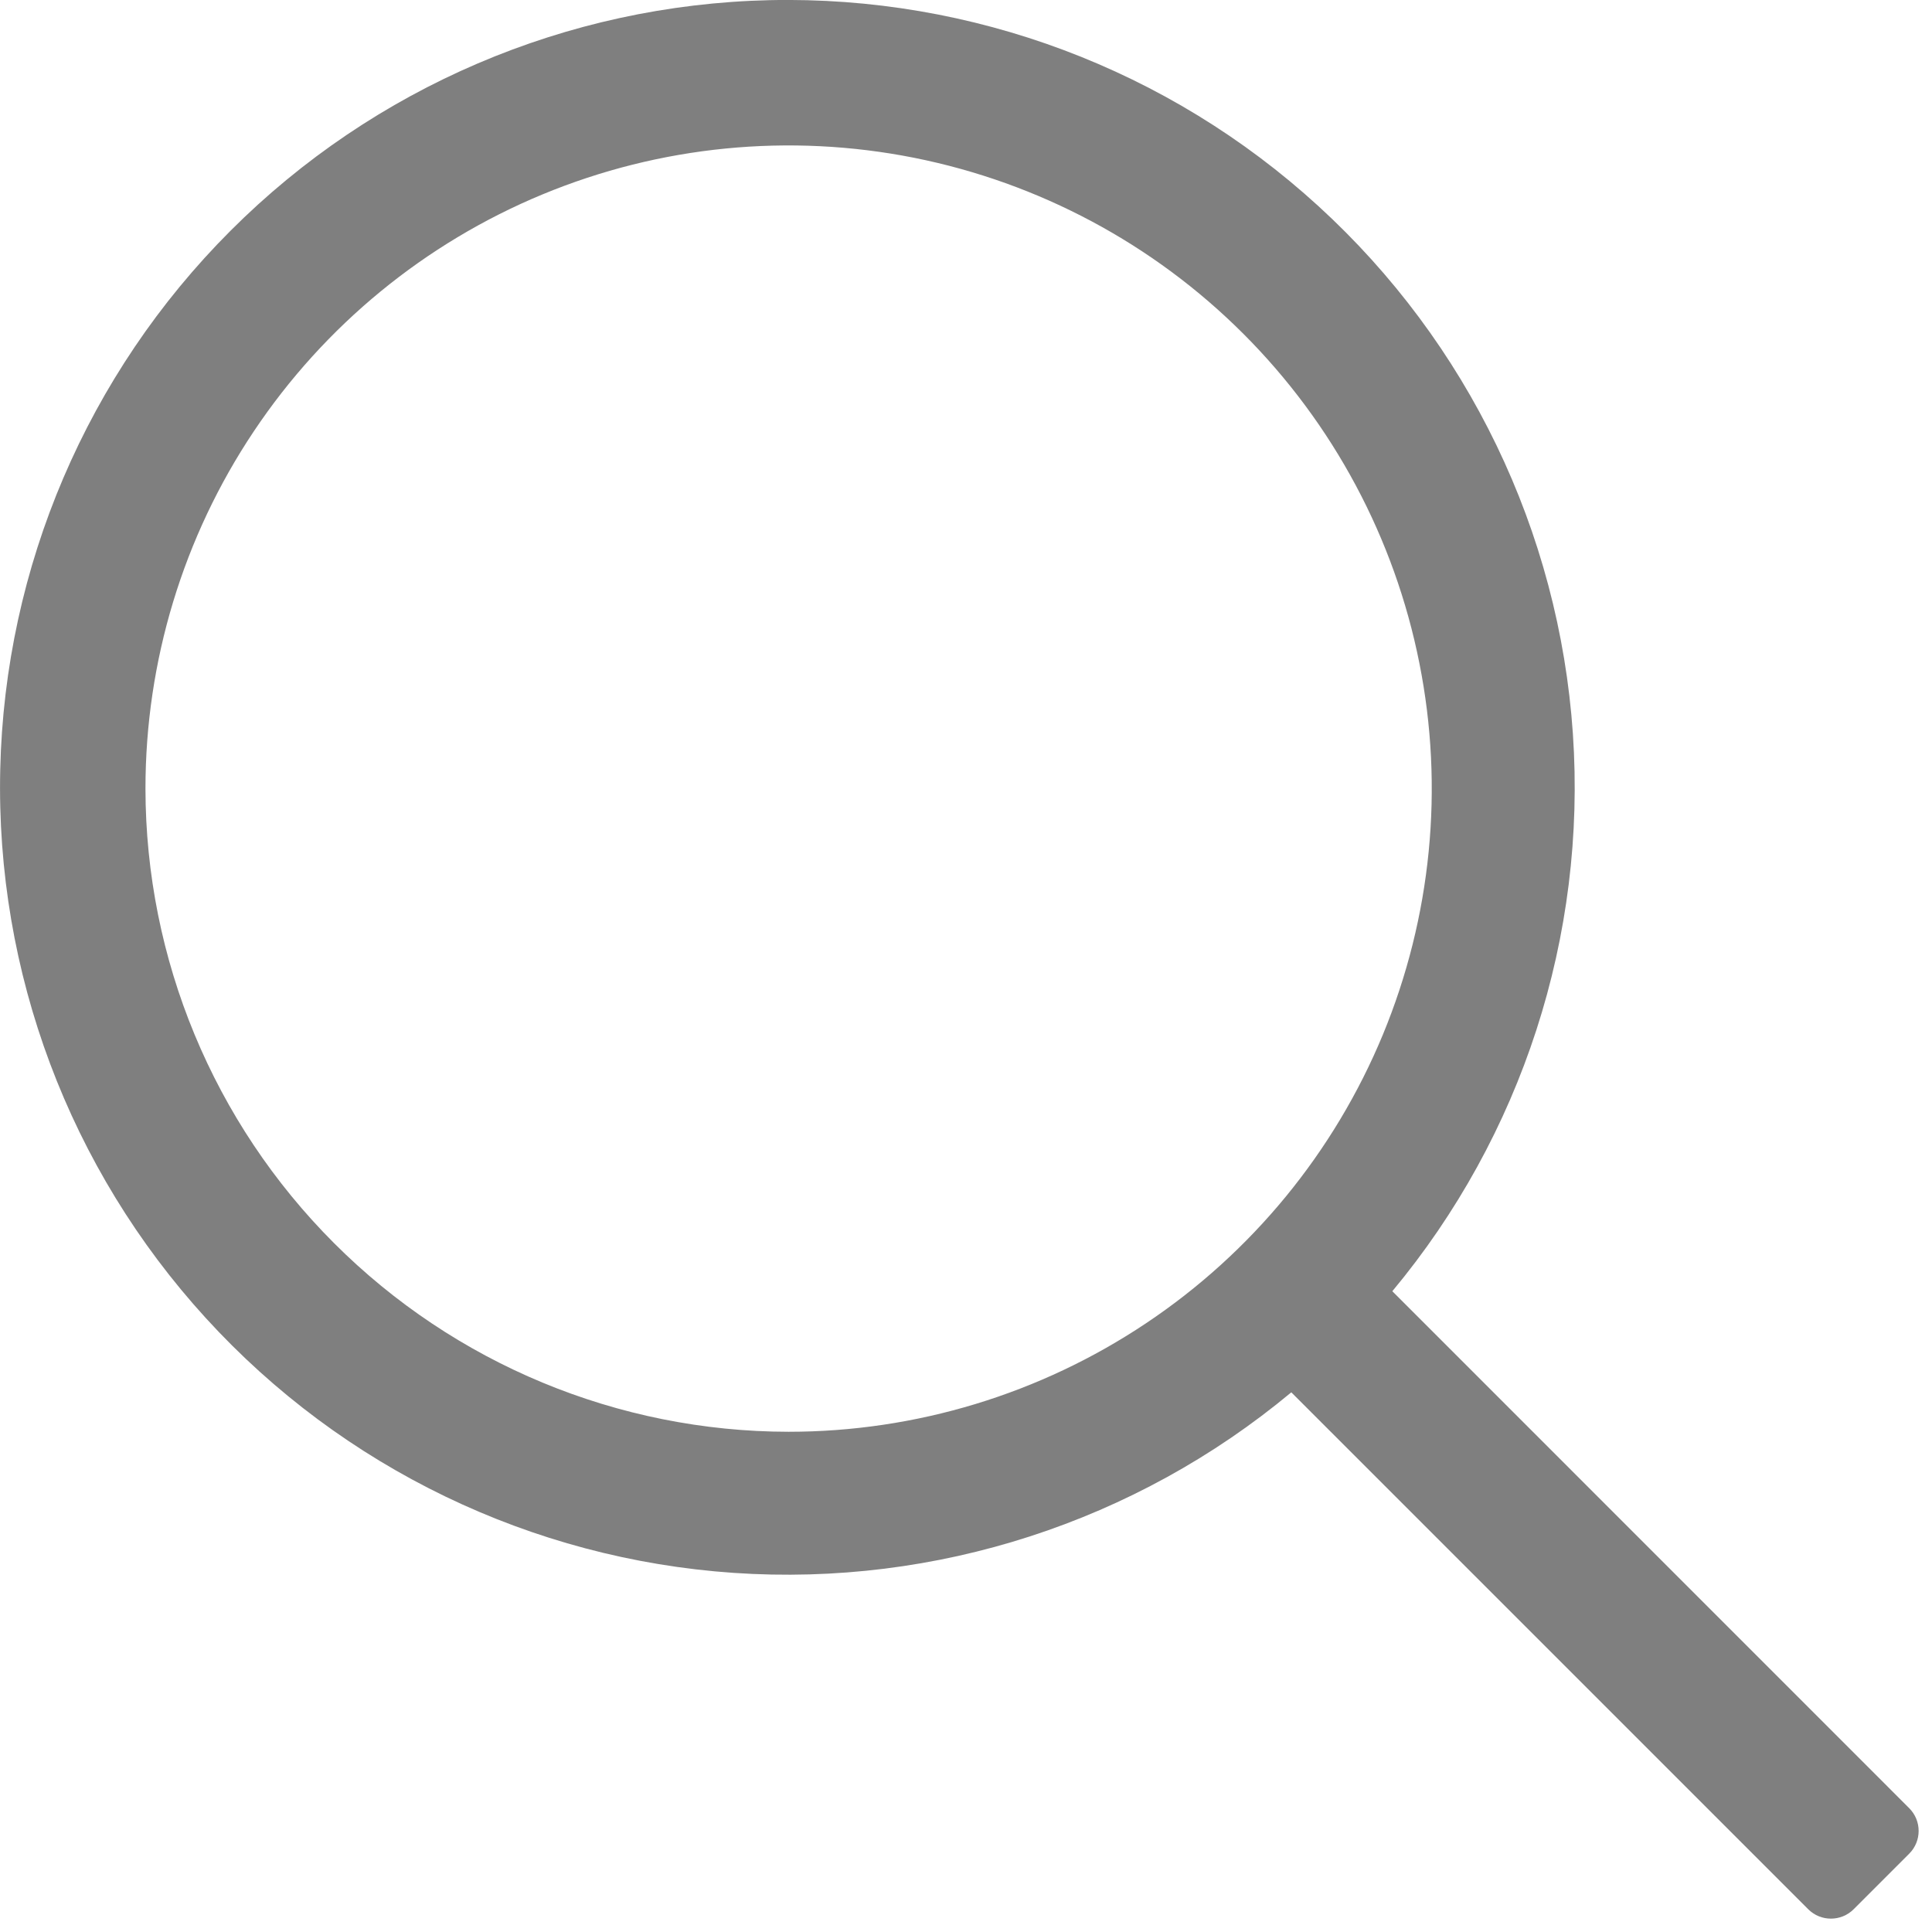
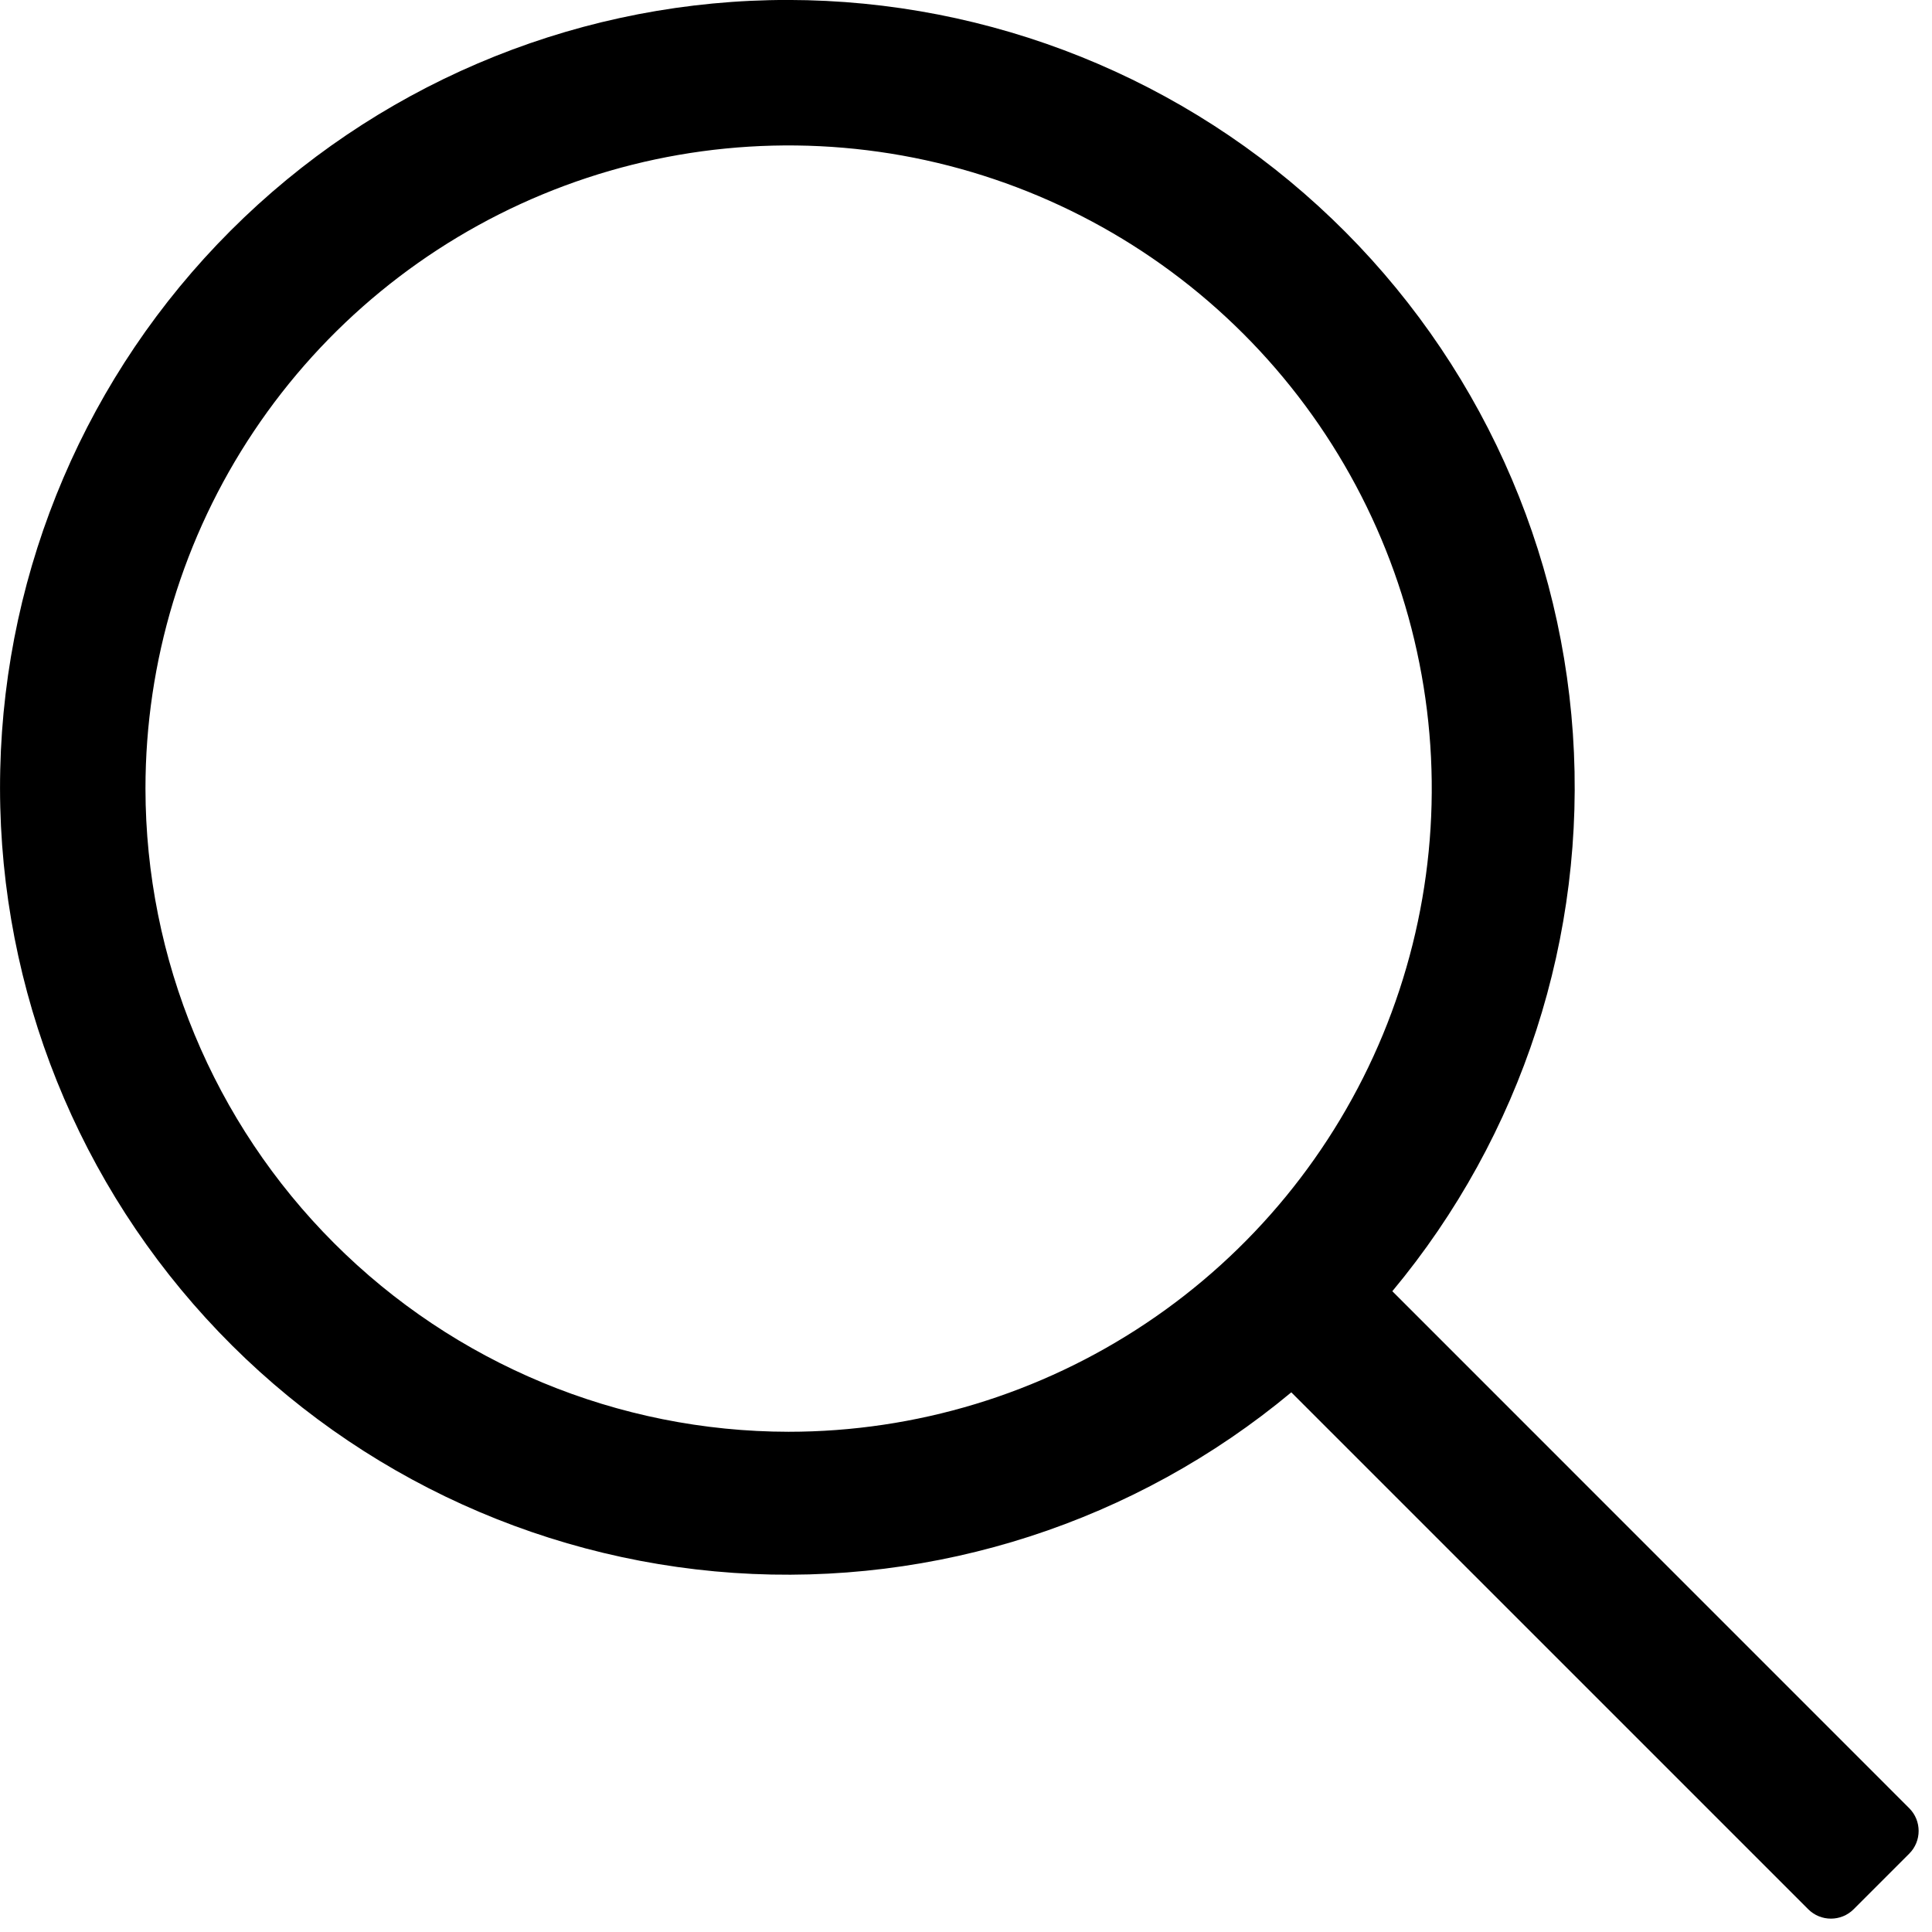
<svg xmlns="http://www.w3.org/2000/svg" width="24" height="24" viewBox="0 0 24 24" fill="none">
-   <path d="M23.717 23.027C23.873 22.871 23.873 22.618 23.717 22.462L17.296 16.04C18.907 14.106 19.71 11.626 19.539 9.115C19.367 6.603 18.234 4.255 16.375 2.558C14.517 0.86 12.075 -0.055 9.558 0.002C7.042 0.06 4.645 1.085 2.865 2.865C1.085 4.645 0.06 7.042 0.003 9.558C-0.055 12.075 0.861 14.517 2.558 16.375C4.255 18.234 6.603 19.367 9.115 19.539C11.626 19.71 14.106 18.907 16.041 17.296L22.462 23.717C22.618 23.873 22.871 23.873 23.027 23.717L23.717 23.027ZM1.807 9.796C1.807 8.216 2.275 6.671 3.153 5.358C4.031 4.044 5.279 3.02 6.739 2.415C8.199 1.81 9.805 1.652 11.355 1.96C12.905 2.269 14.329 3.03 15.446 4.147C16.563 5.264 17.324 6.688 17.632 8.238C17.941 9.787 17.782 11.394 17.178 12.854C16.573 14.314 15.549 15.562 14.235 16.439C12.921 17.317 11.377 17.786 9.796 17.786C7.678 17.784 5.647 16.941 4.15 15.443C2.652 13.945 1.809 11.915 1.807 9.796Z" fill="#7F7F7F" />
+   <path d="M23.717 23.027C23.873 22.871 23.873 22.618 23.717 22.462L17.296 16.04C18.907 14.106 19.71 11.626 19.539 9.115C19.367 6.603 18.234 4.255 16.375 2.558C14.517 0.86 12.075 -0.055 9.558 0.002C7.042 0.06 4.645 1.085 2.865 2.865C1.085 4.645 0.06 7.042 0.003 9.558C-0.055 12.075 0.861 14.517 2.558 16.375C4.255 18.234 6.603 19.367 9.115 19.539C11.626 19.71 14.106 18.907 16.041 17.296L22.462 23.717C22.618 23.873 22.871 23.873 23.027 23.717L23.717 23.027ZM1.807 9.796C1.807 8.216 2.275 6.671 3.153 5.358C4.031 4.044 5.279 3.02 6.739 2.415C8.199 1.81 9.805 1.652 11.355 1.96C12.905 2.269 14.329 3.03 15.446 4.147C16.563 5.264 17.324 6.688 17.632 8.238C17.941 9.787 17.782 11.394 17.178 12.854C16.573 14.314 15.549 15.562 14.235 16.439C12.921 17.317 11.377 17.786 9.796 17.786C7.678 17.784 5.647 16.941 4.15 15.443C2.652 13.945 1.809 11.915 1.807 9.796Z" fill="#000" />
</svg>
